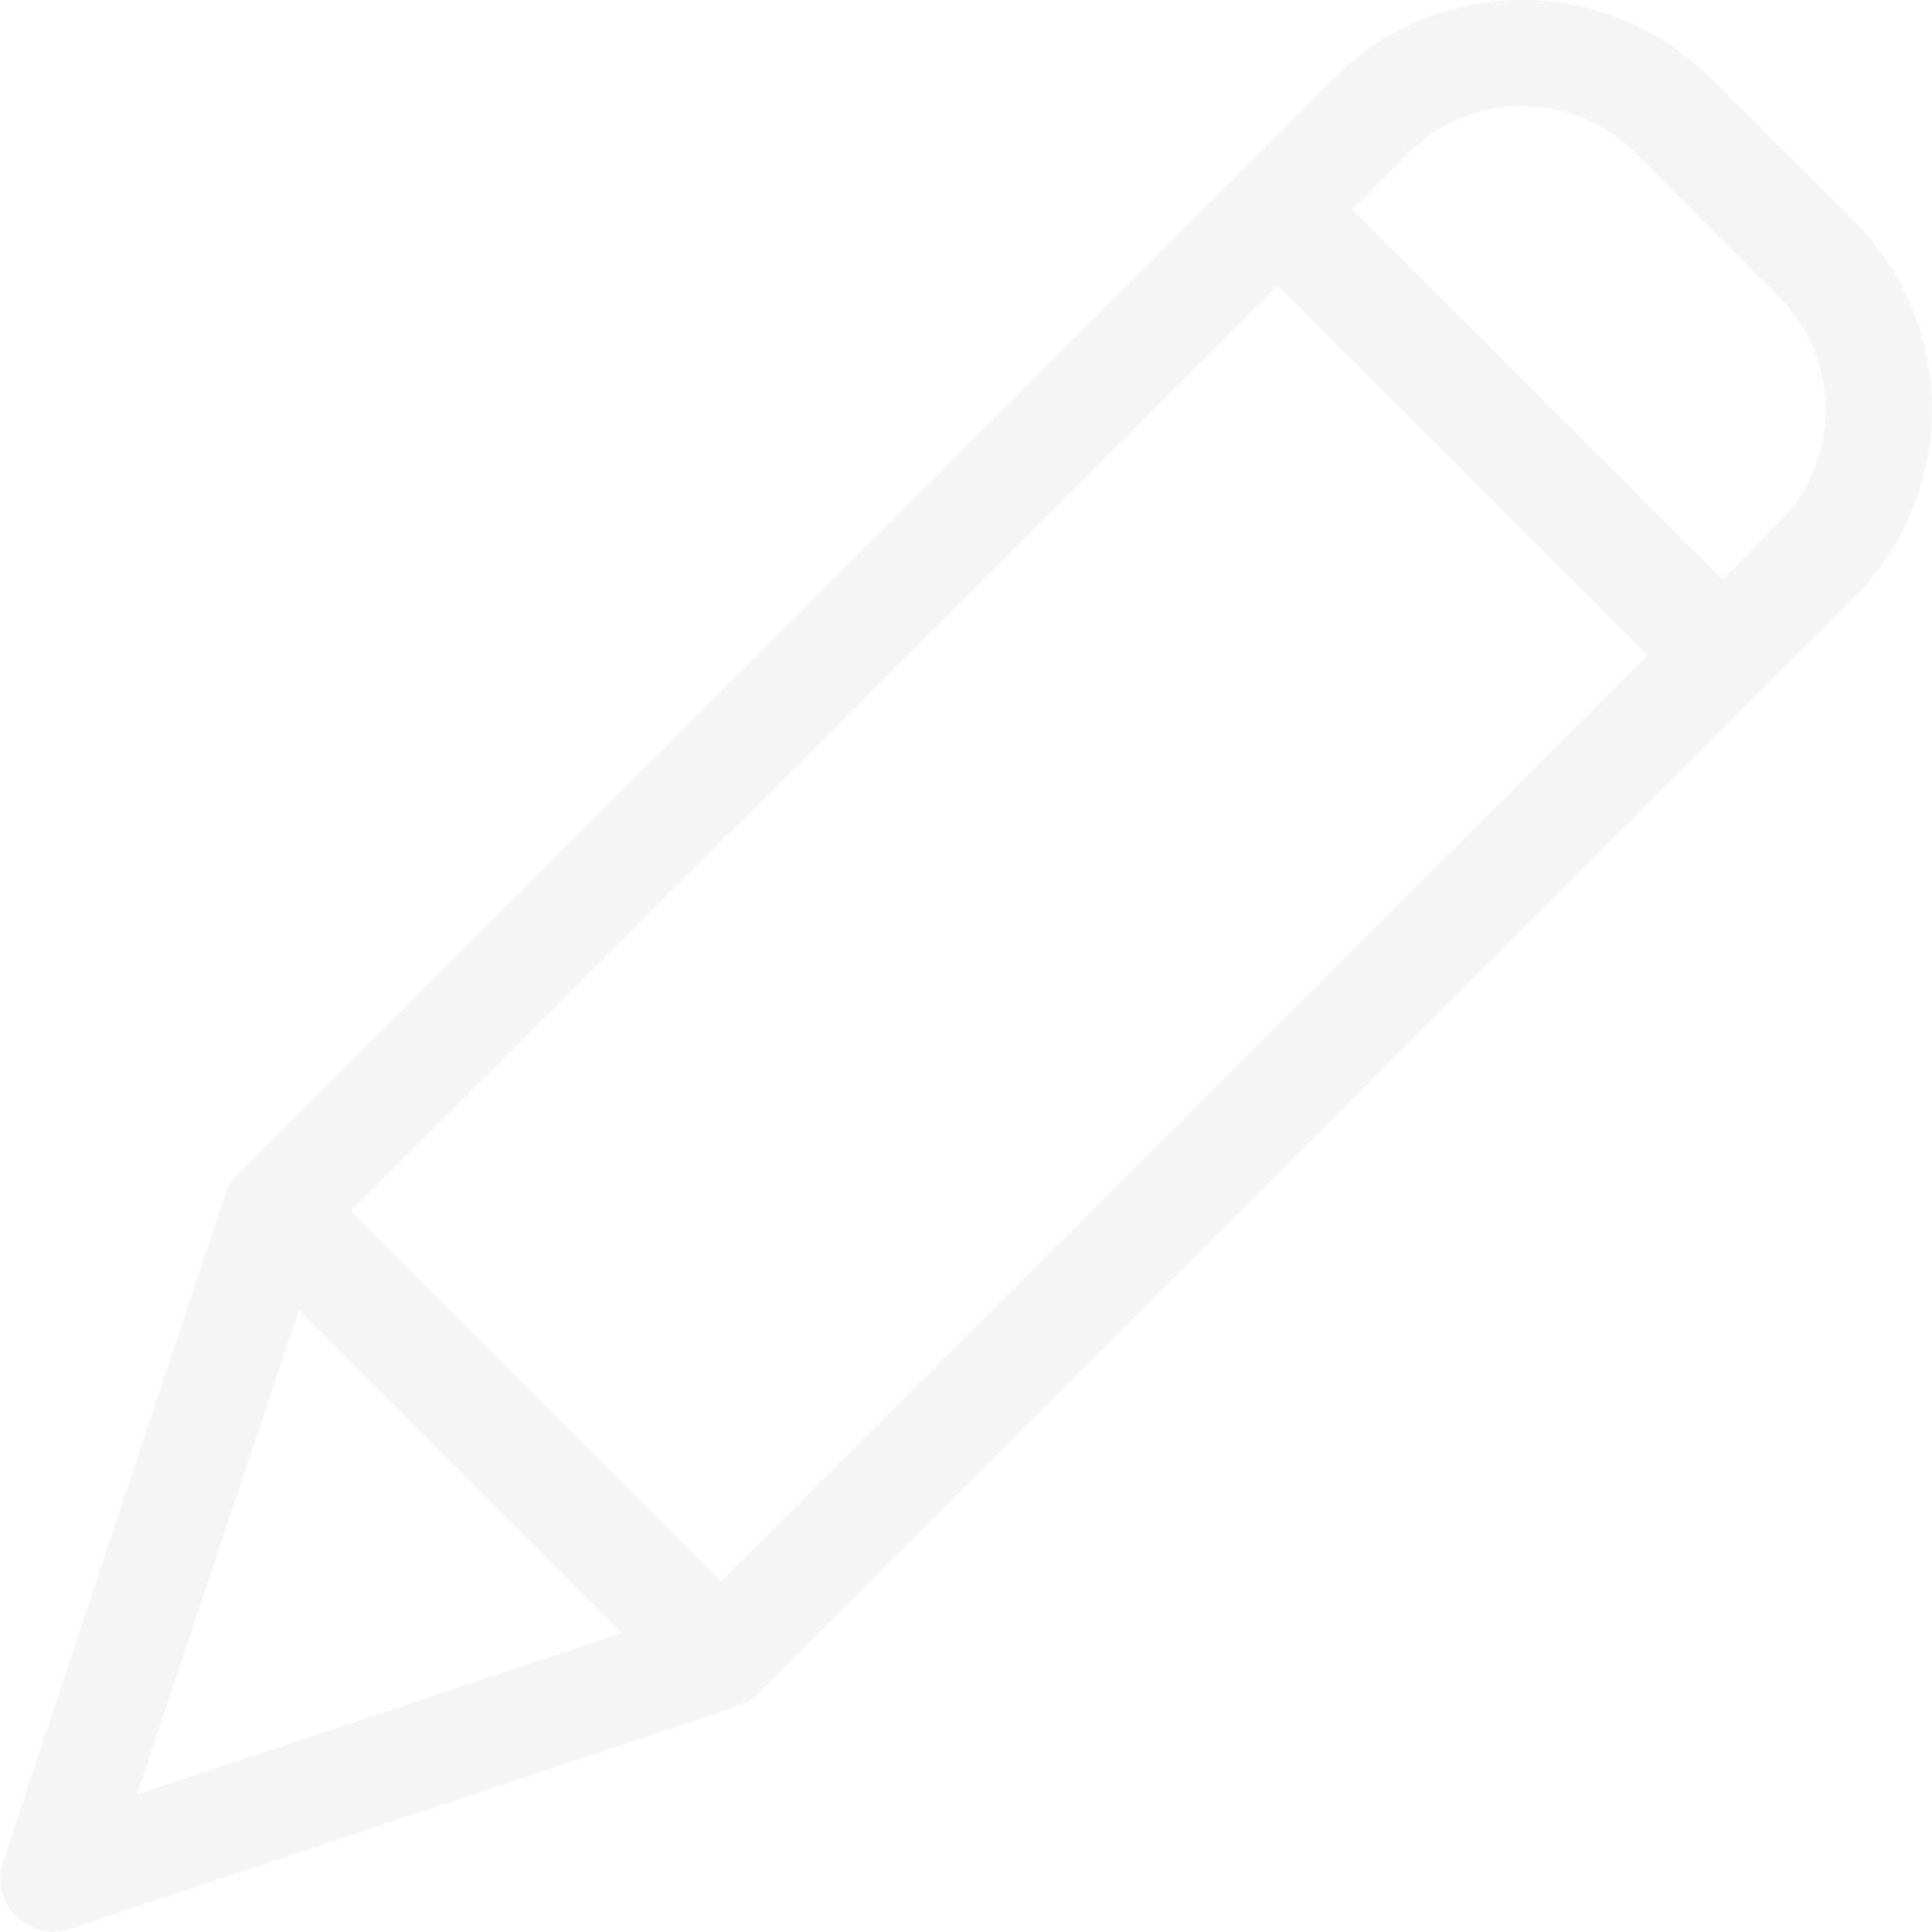
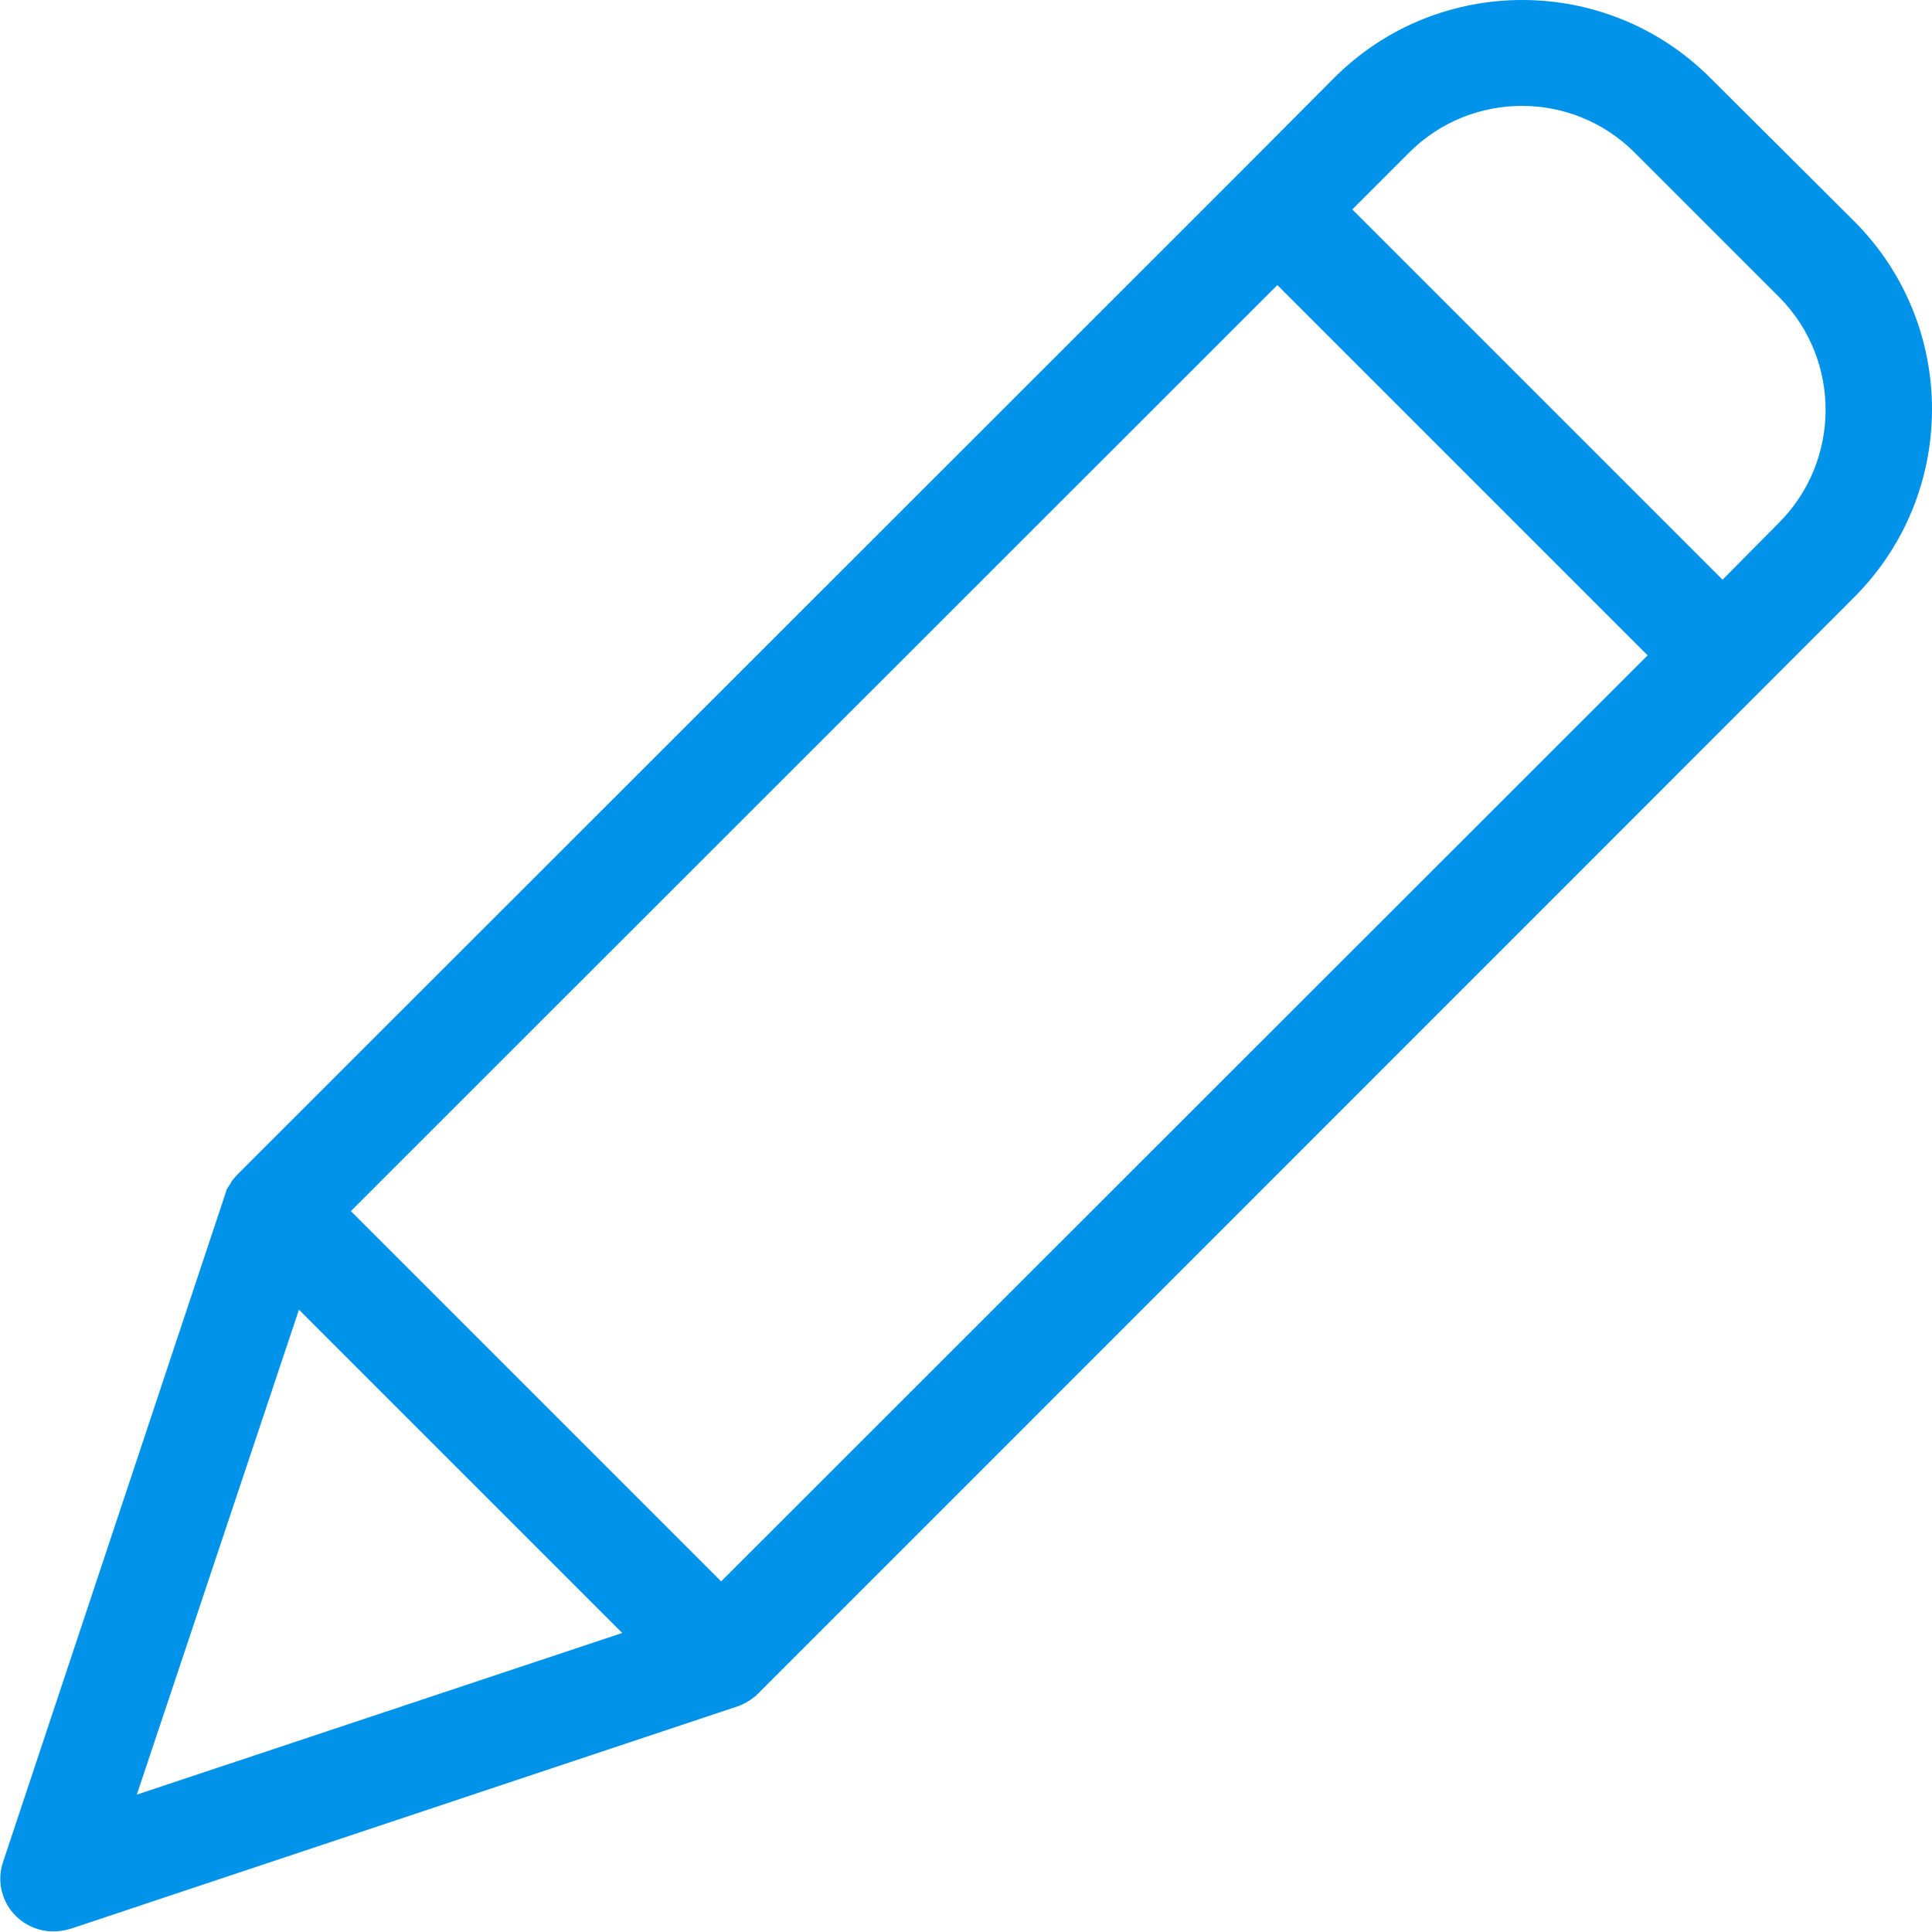
<svg xmlns="http://www.w3.org/2000/svg" width="24.002" height="24" viewBox="0 0 24.002 24">
  <defs>
-     <style>.a{fill:#f5f5f5;}</style>
+     <style>.a{fill:#0093e9;}</style>
  </defs>
  <path class="a" d="M21.246.937a3.305,3.305,0,0,0-4.67,0L15.406,2.112,2.961,14.551l-.026.027c-.006.006-.006.013-.013.013-.013.02-.033.039-.046.059s-.007.007-.007.013-.02.033-.033.053-.006.013-.013.02-.013.033-.02.053S2.8,14.8,2.8,14.8l-2.761,8.3a.65.65,0,0,0,.158.674.665.665,0,0,0,.469.192.779.779,0,0,0,.211-.033l8.3-2.768c.006,0,.006,0,.013-.006a.239.239,0,0,0,.059-.027.023.023,0,0,0,.013-.006c.02-.013.046-.027.066-.04s.04-.033.06-.046.013-.007.013-.013.02-.013.027-.026L23.036,7.39a3.305,3.305,0,0,0,0-4.67ZM8.959,19.617l-4.6-4.6L15.869,3.513l4.6,4.6ZM3.714,16.242l4.016,4.016L1.7,22.266ZM22.1,6.466l-.7.707-4.6-4.6.707-.707a1.981,1.981,0,0,1,2.8,0l1.8,1.8A1.988,1.988,0,0,1,22.1,6.466Zm0,0" transform="translate(0 0.029)" />
</svg>
